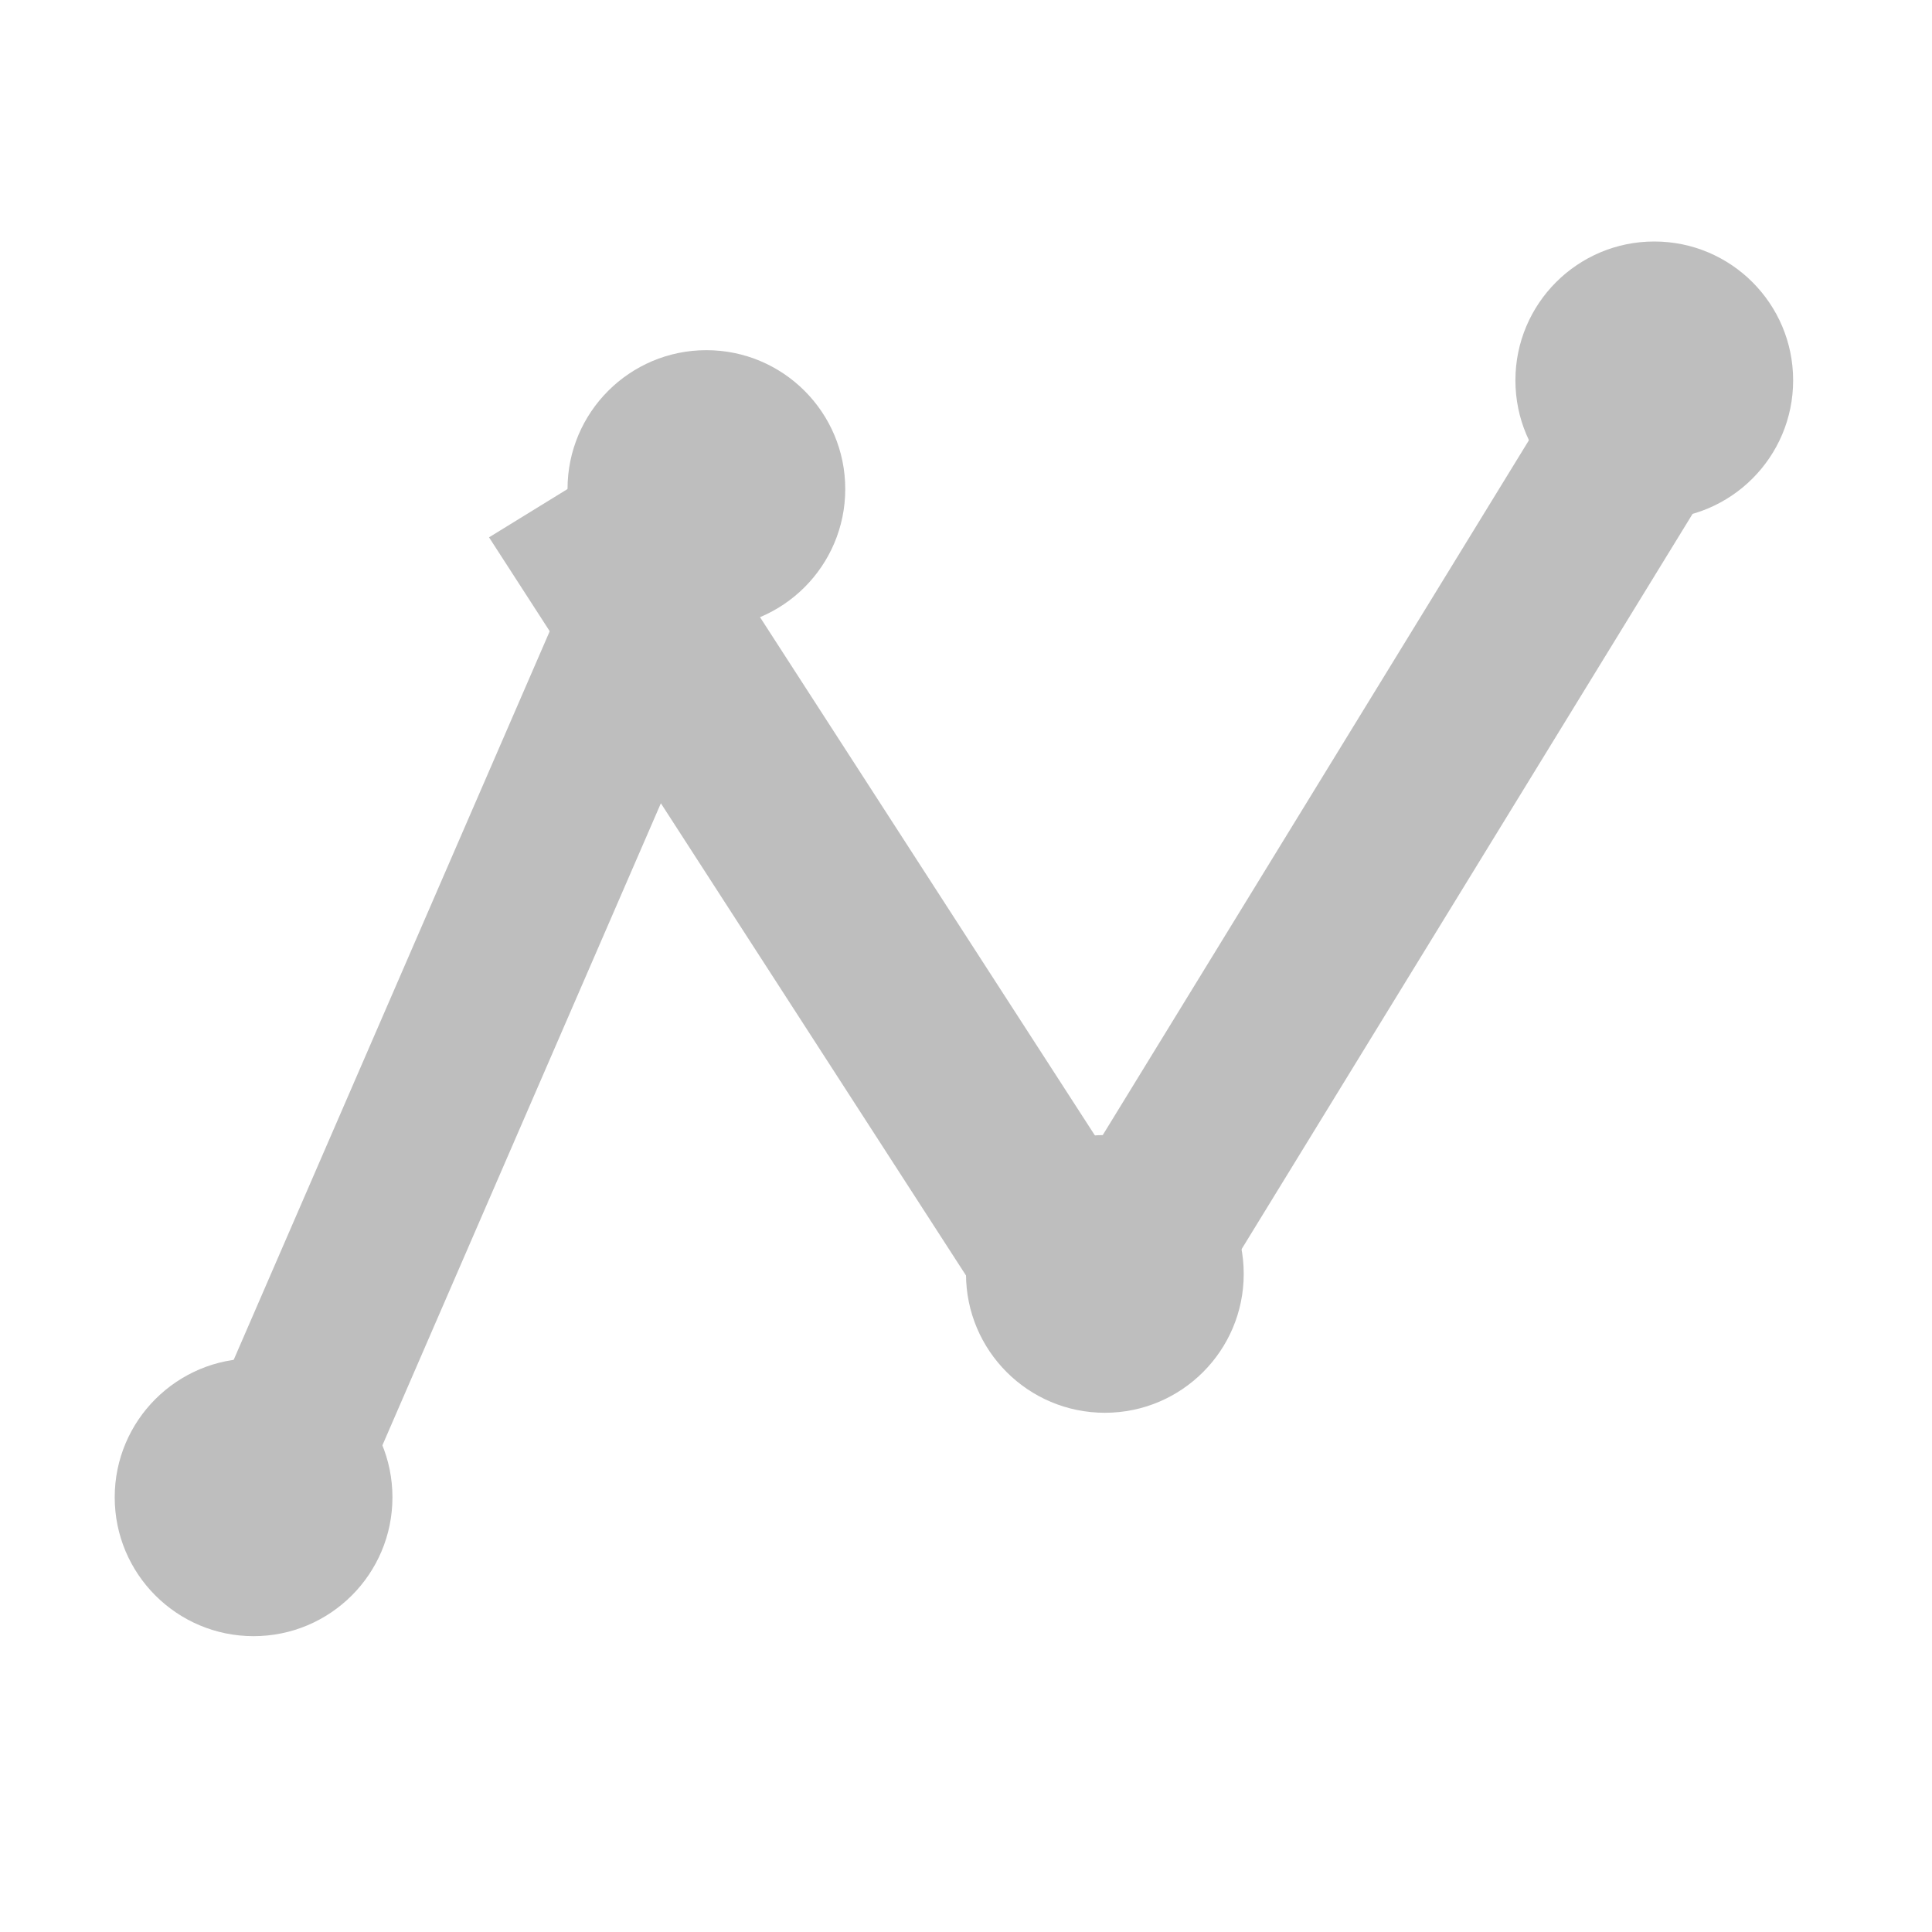
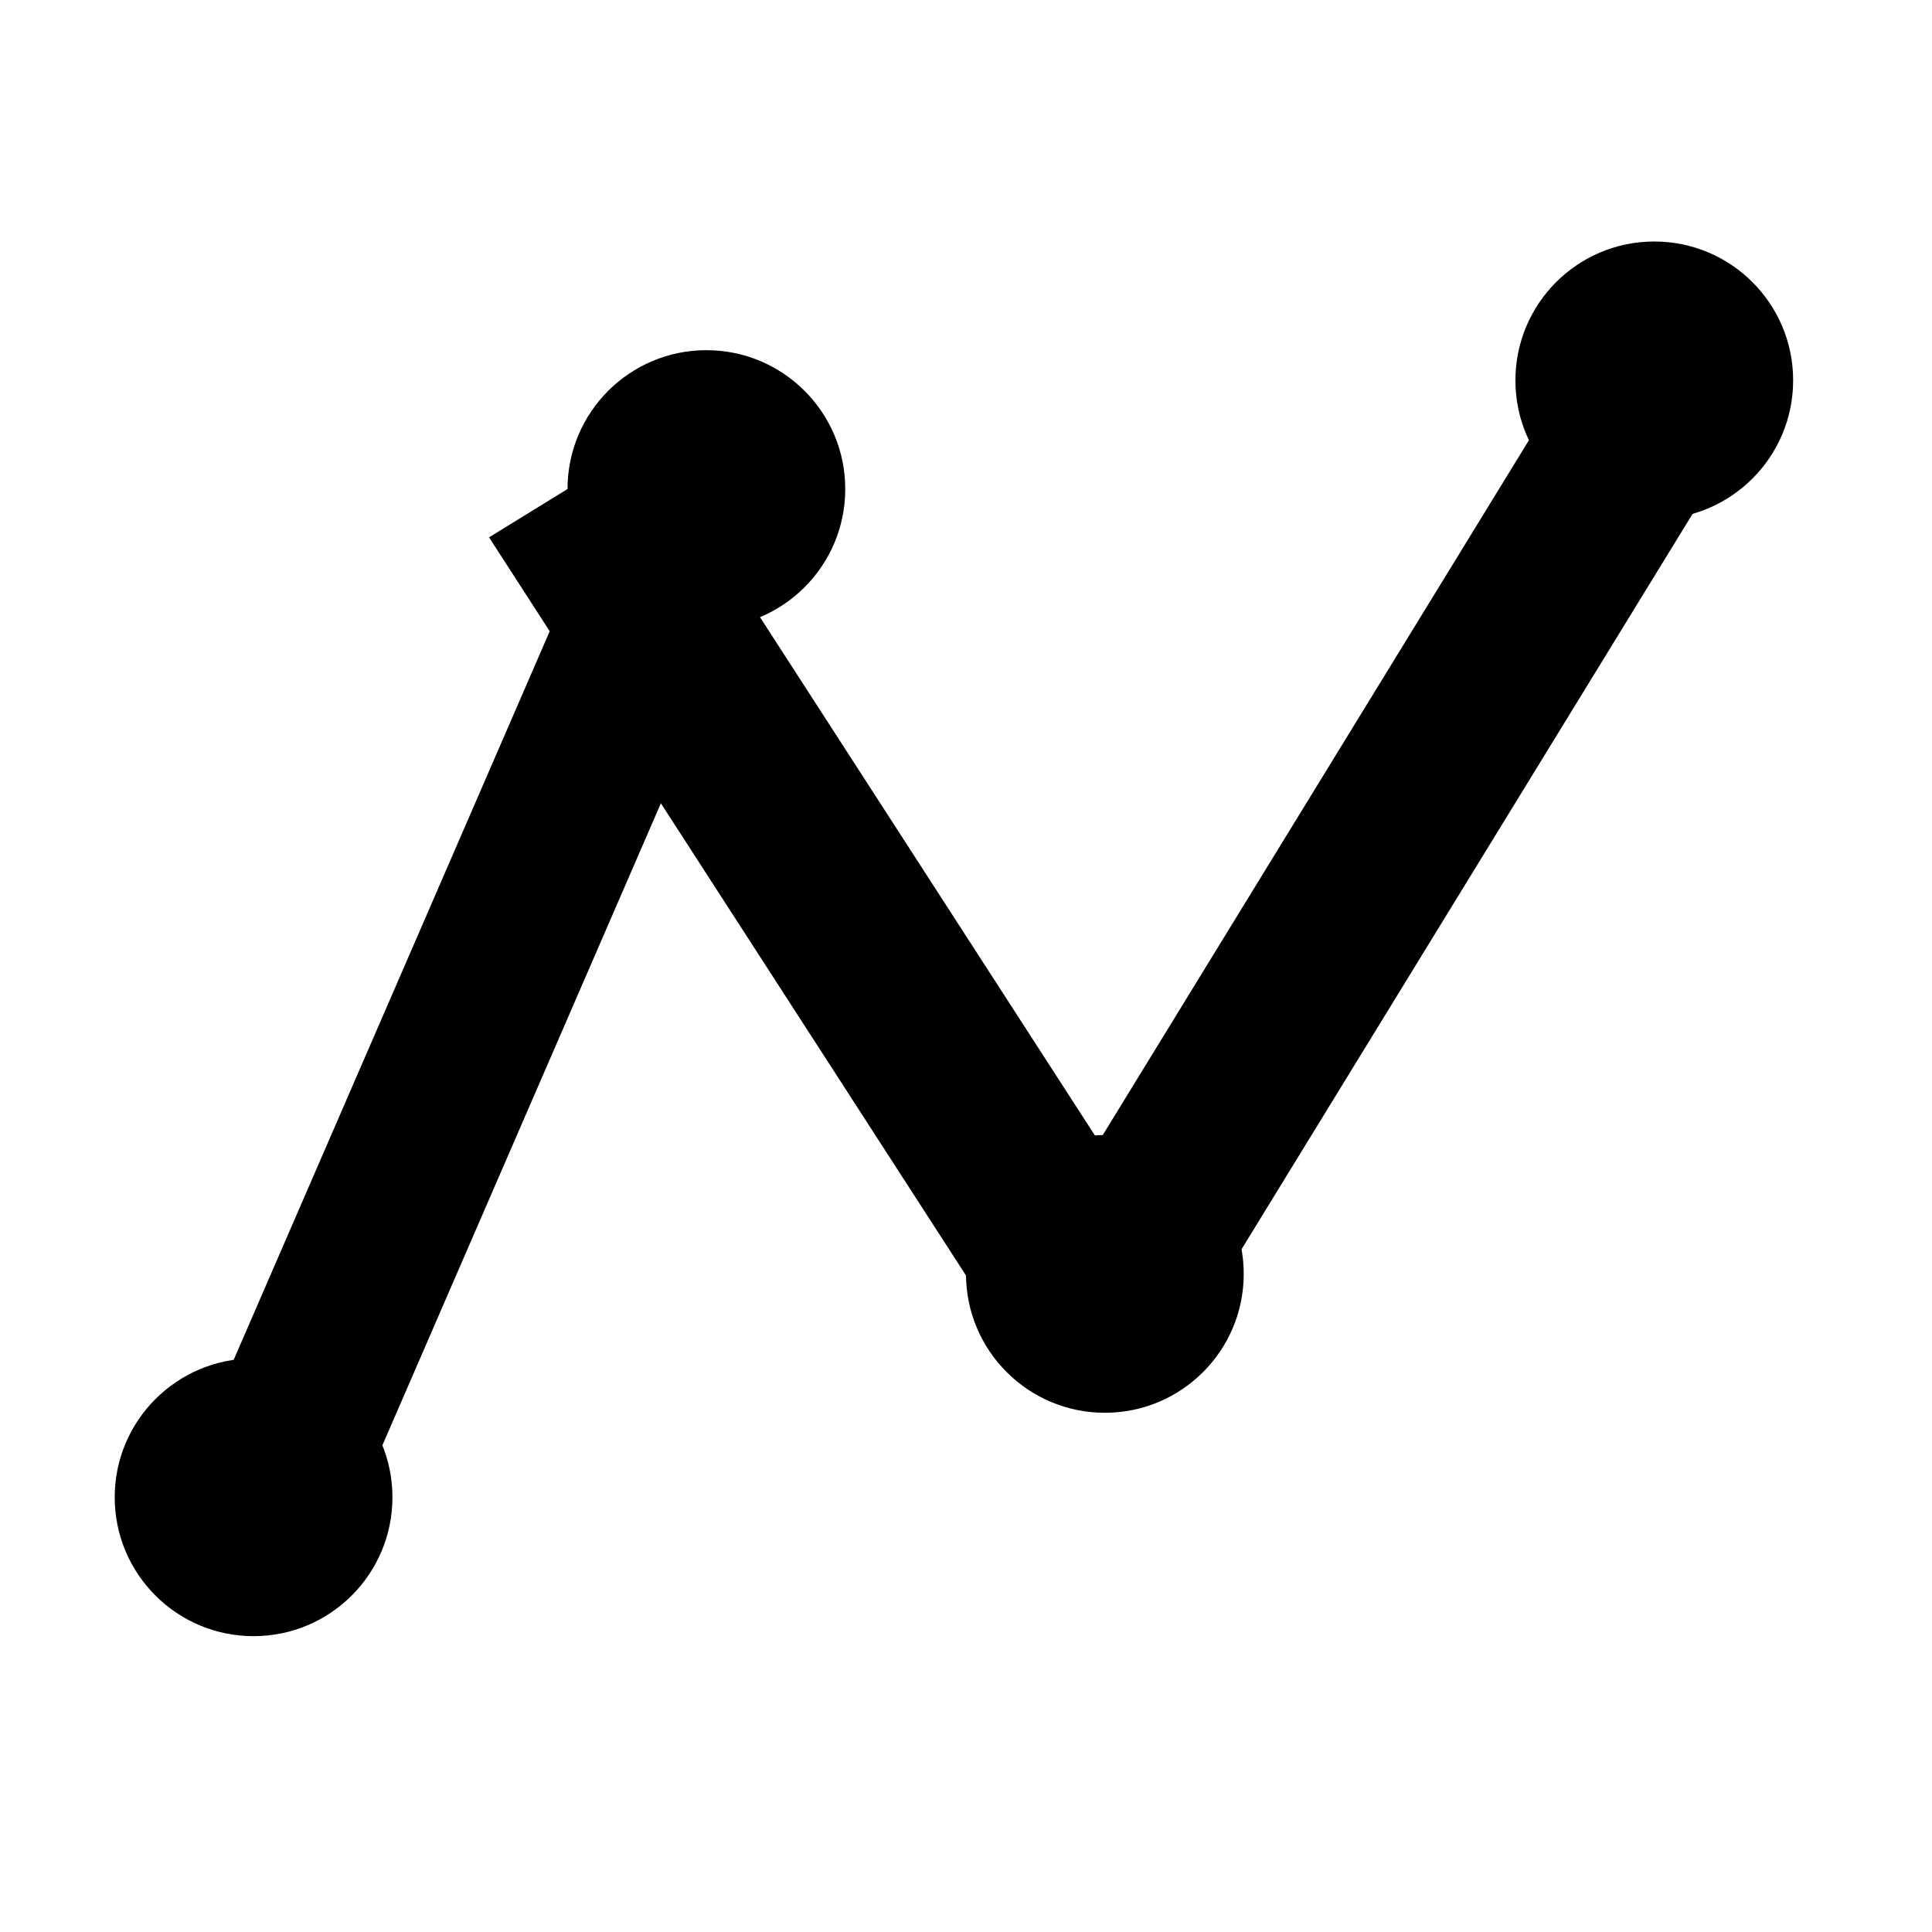
<svg xmlns="http://www.w3.org/2000/svg" width="16" height="16" viewBox="0 0 16 16">
-   <path fill="#bebebe" d="M1.55 12.15 5.15 3.85 6.45 4.4 2.85 12.7z" />
-   <path fill="#bebebe" d="M5.35 3.65 9.55 10.15 8.25 10.95 4.05 4.45z" />
-   <path fill="#bebebe" d="M8.55 10.35 13.15 2.85 14.45 3.55 9.85 11.05z" />
-   <circle fill="#bebebe" cx="2.1" cy="12.4" r="1.15" />
-   <circle fill="#bebebe" cx="5.85" cy="4.05" r="1.15" />
-   <circle fill="#bebebe" cx="9.15" cy="10.55" r="1.15" />
-   <circle fill="#bebebe" cx="13.7" cy="3.15" r="1.15" />
+   <path fill="currentColor" d="M1.55 12.15 5.15 3.85 6.45 4.4 2.85 12.7z" />
+   <path fill="currentColor" d="M5.35 3.65 9.55 10.15 8.25 10.95 4.05 4.45z" />
+   <path fill="currentColor" d="M8.55 10.35 13.15 2.85 14.45 3.55 9.85 11.05z" />
+   <circle fill="currentColor" cx="2.1" cy="12.4" r="1.15" />
+   <circle fill="currentColor" cx="5.85" cy="4.05" r="1.15" />
+   <circle fill="currentColor" cx="9.15" cy="10.55" r="1.15" />
+   <circle fill="currentColor" cx="13.7" cy="3.15" r="1.15" />
</svg>
